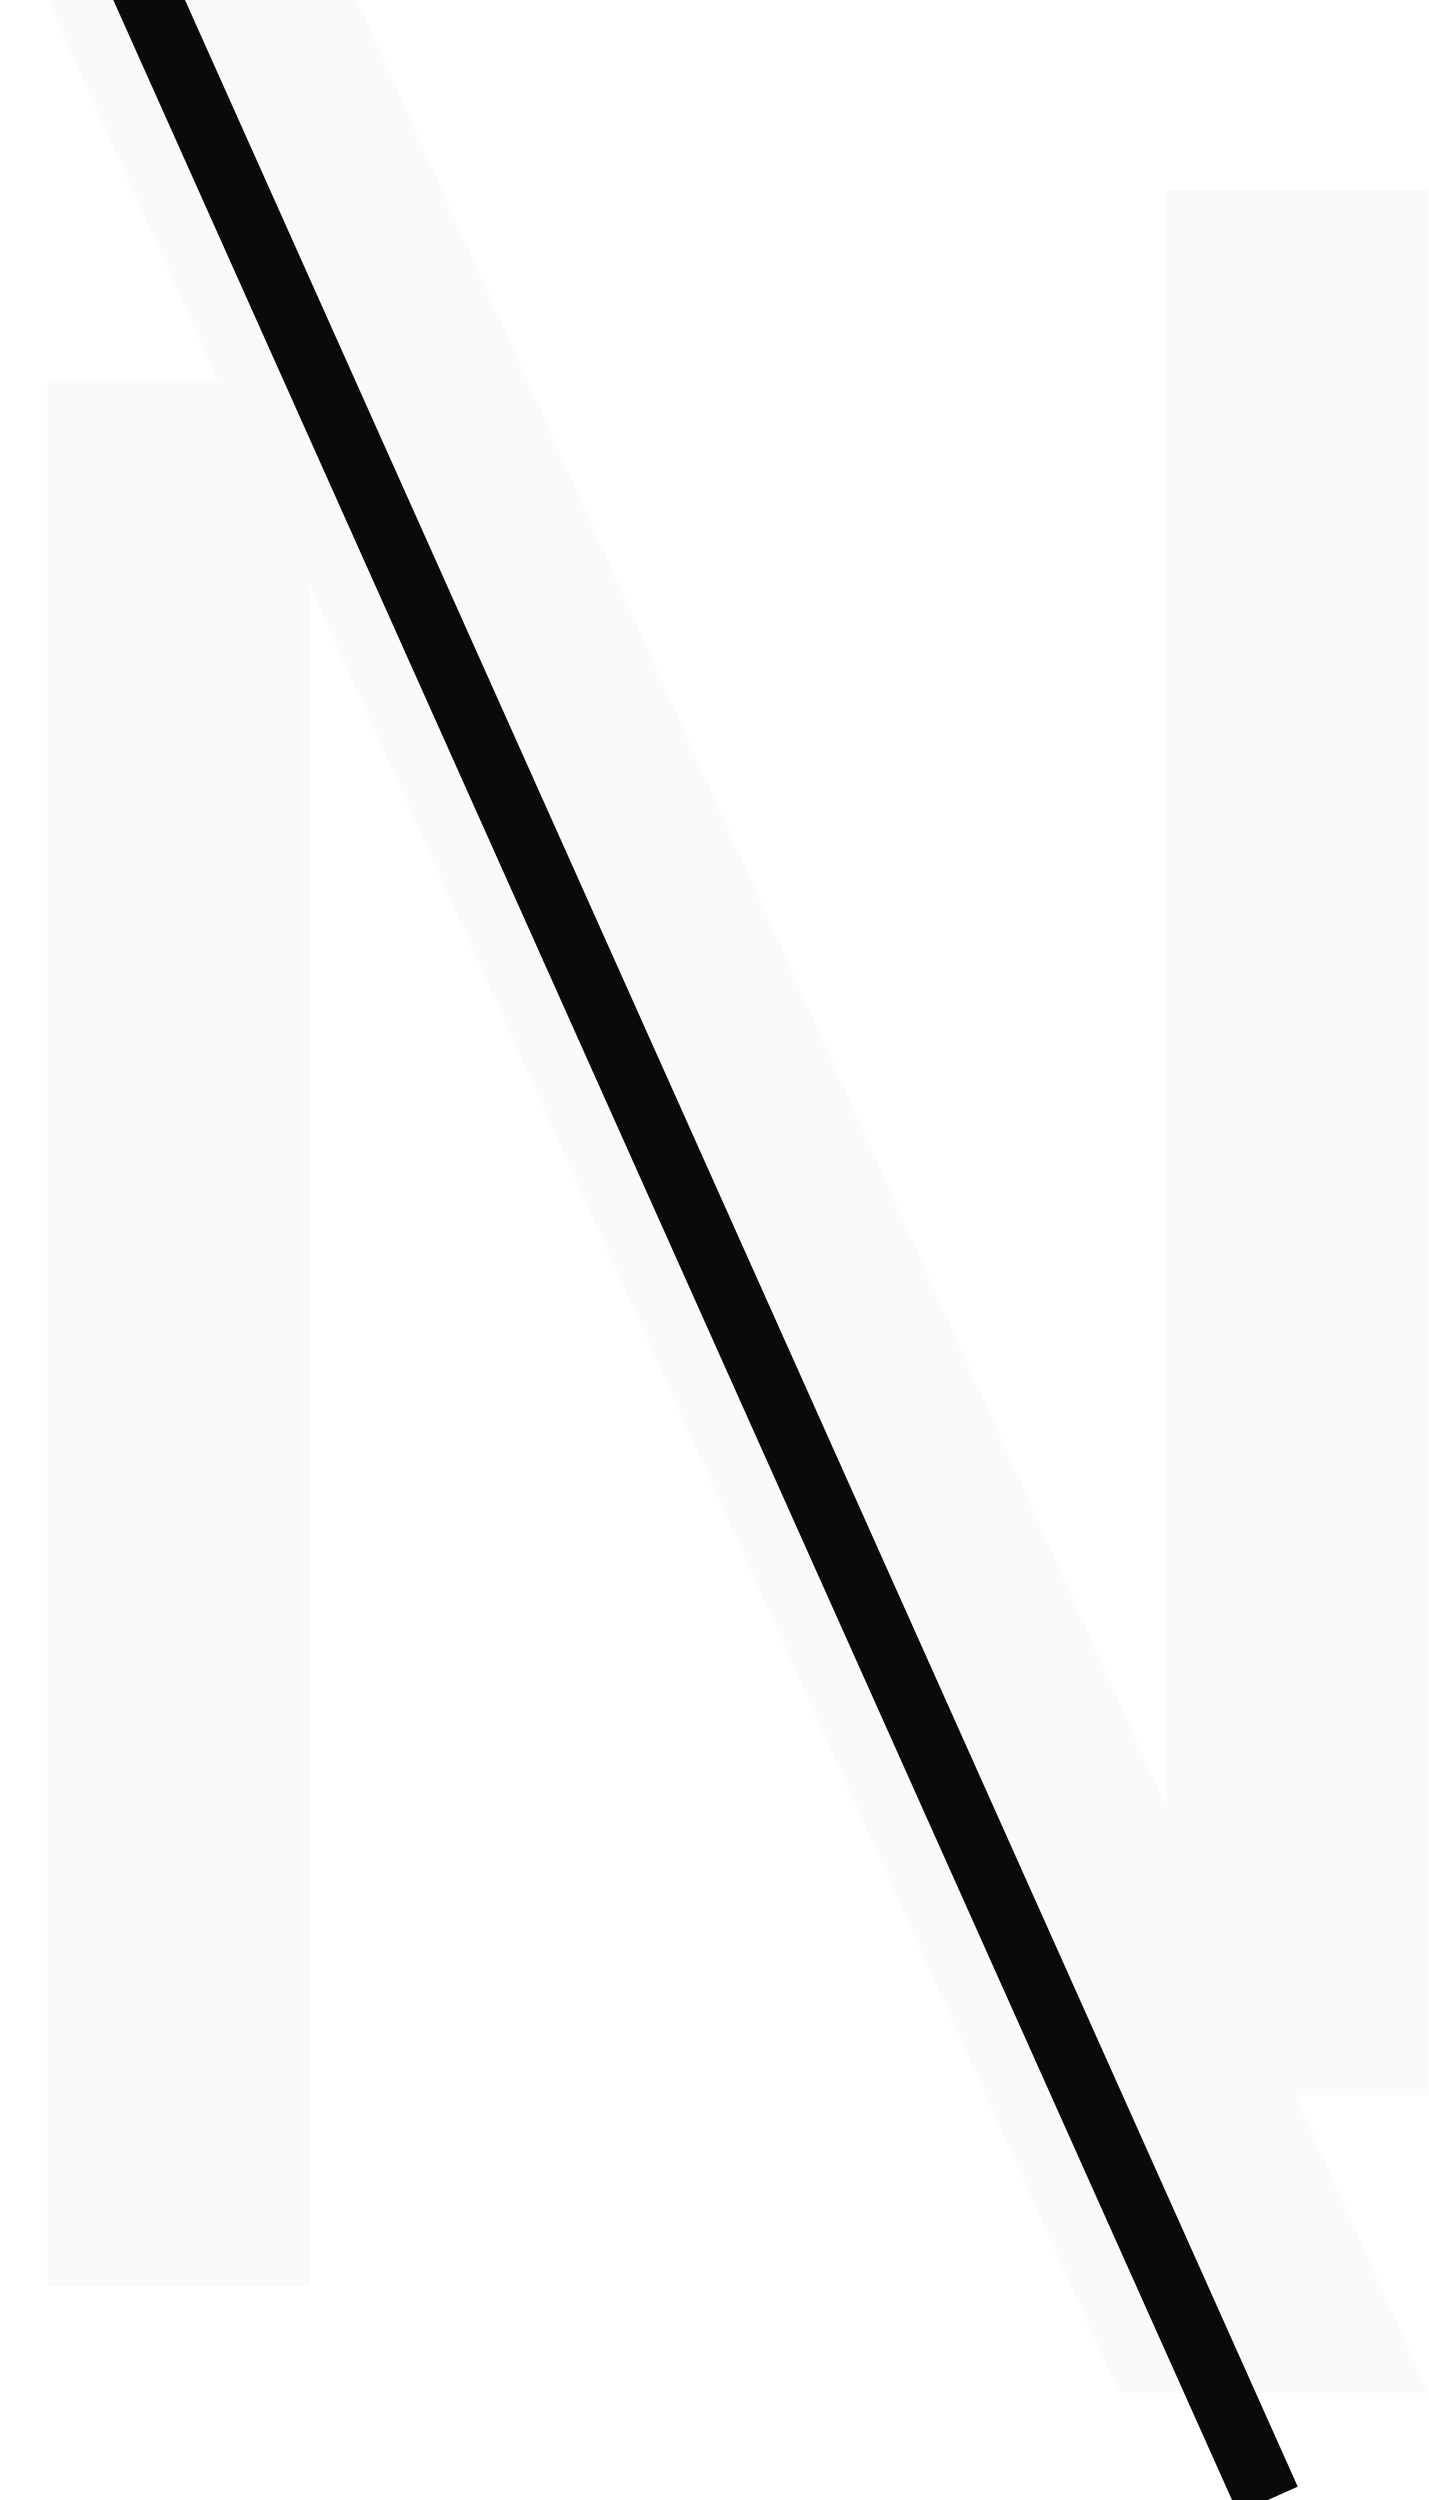
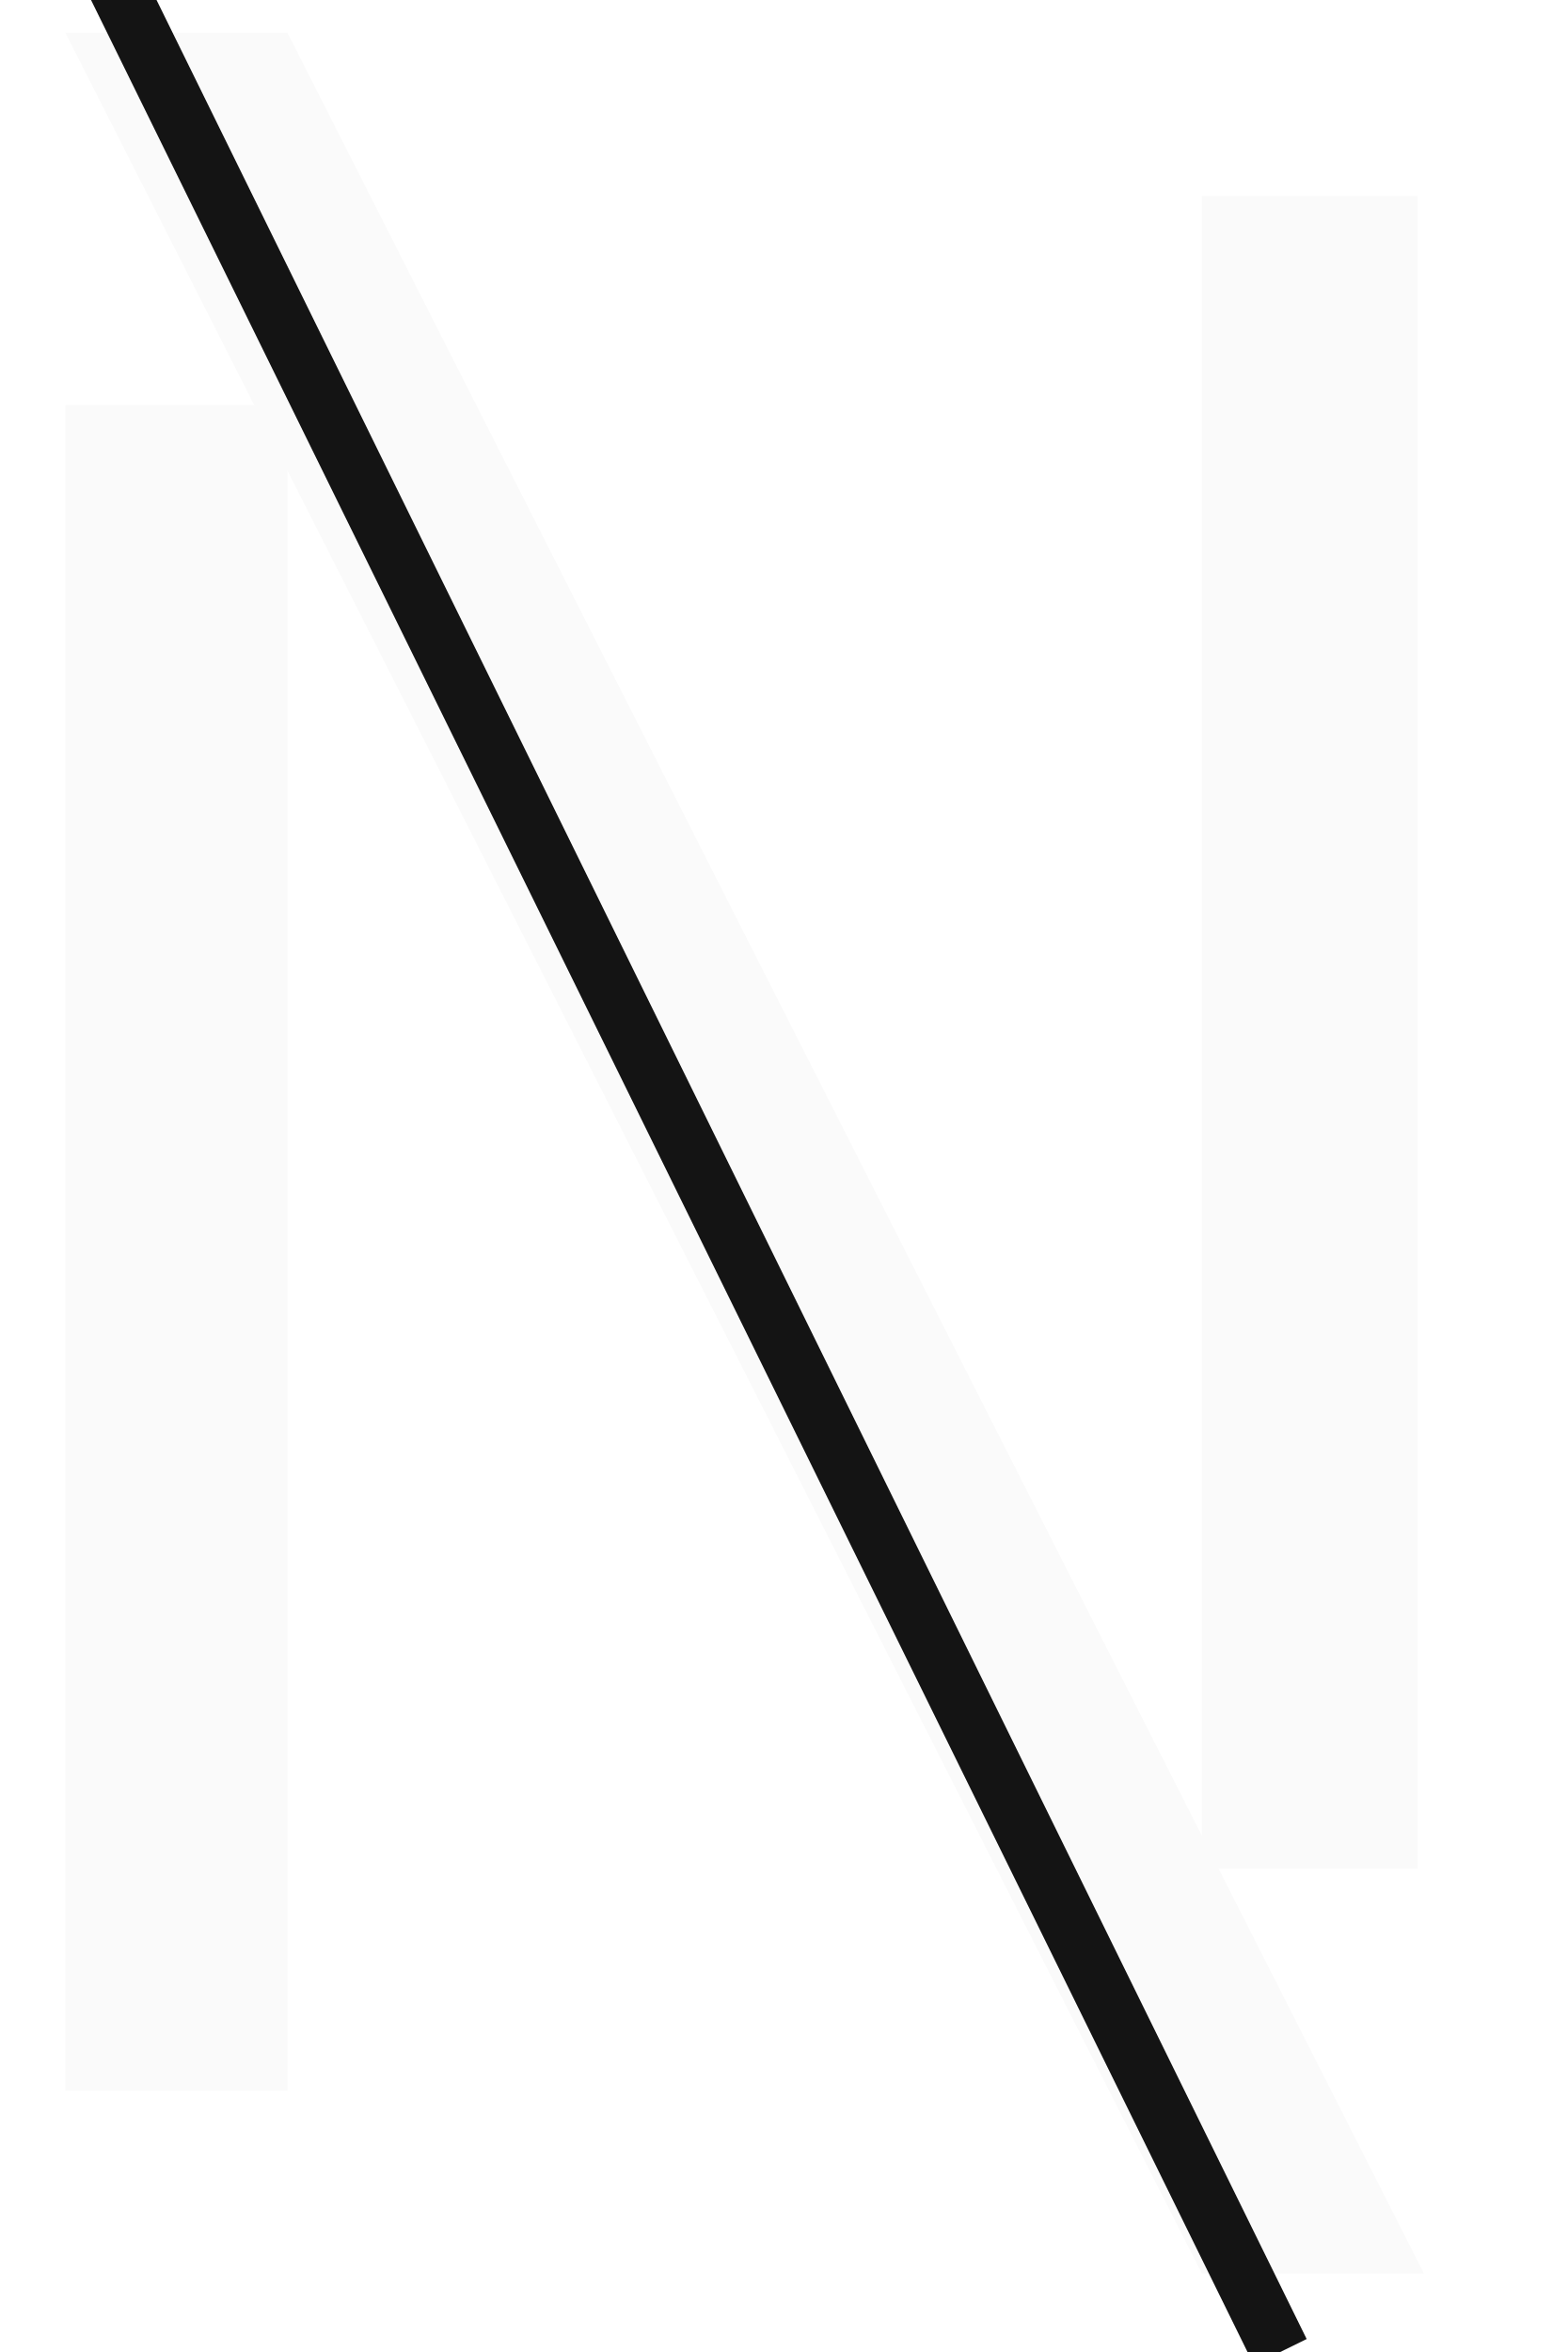
- <svg xmlns="http://www.w3.org/2000/svg" viewBox="0 0 240 420" role="img" aria-label="NomadIO">
+ <svg xmlns="http://www.w3.org/2000/svg" viewBox="0 0 240 360" role="img" aria-label="NomadIO">
  <g fill="#fafafa">
-     <polygon points="8,0 60,0 240,402 188,402" />
-     <rect x="8" y="64" width="44" height="320" />
-     <rect x="196" y="32" width="44" height="320" />
+     <polygon points="10,5 44,5 218,348 184,348" />
+     <rect x="10" y="62" width="34" height="258" />
+     <rect x="184" y="30" width="33" height="256" />
  </g>
-   <line x1="17" y1="-18" x2="213" y2="420" stroke="#0a0a0a" stroke-width="11" />
+   <line x1="16" y1="-6" x2="196" y2="360" stroke="#141414" stroke-width="9" />
</svg>
